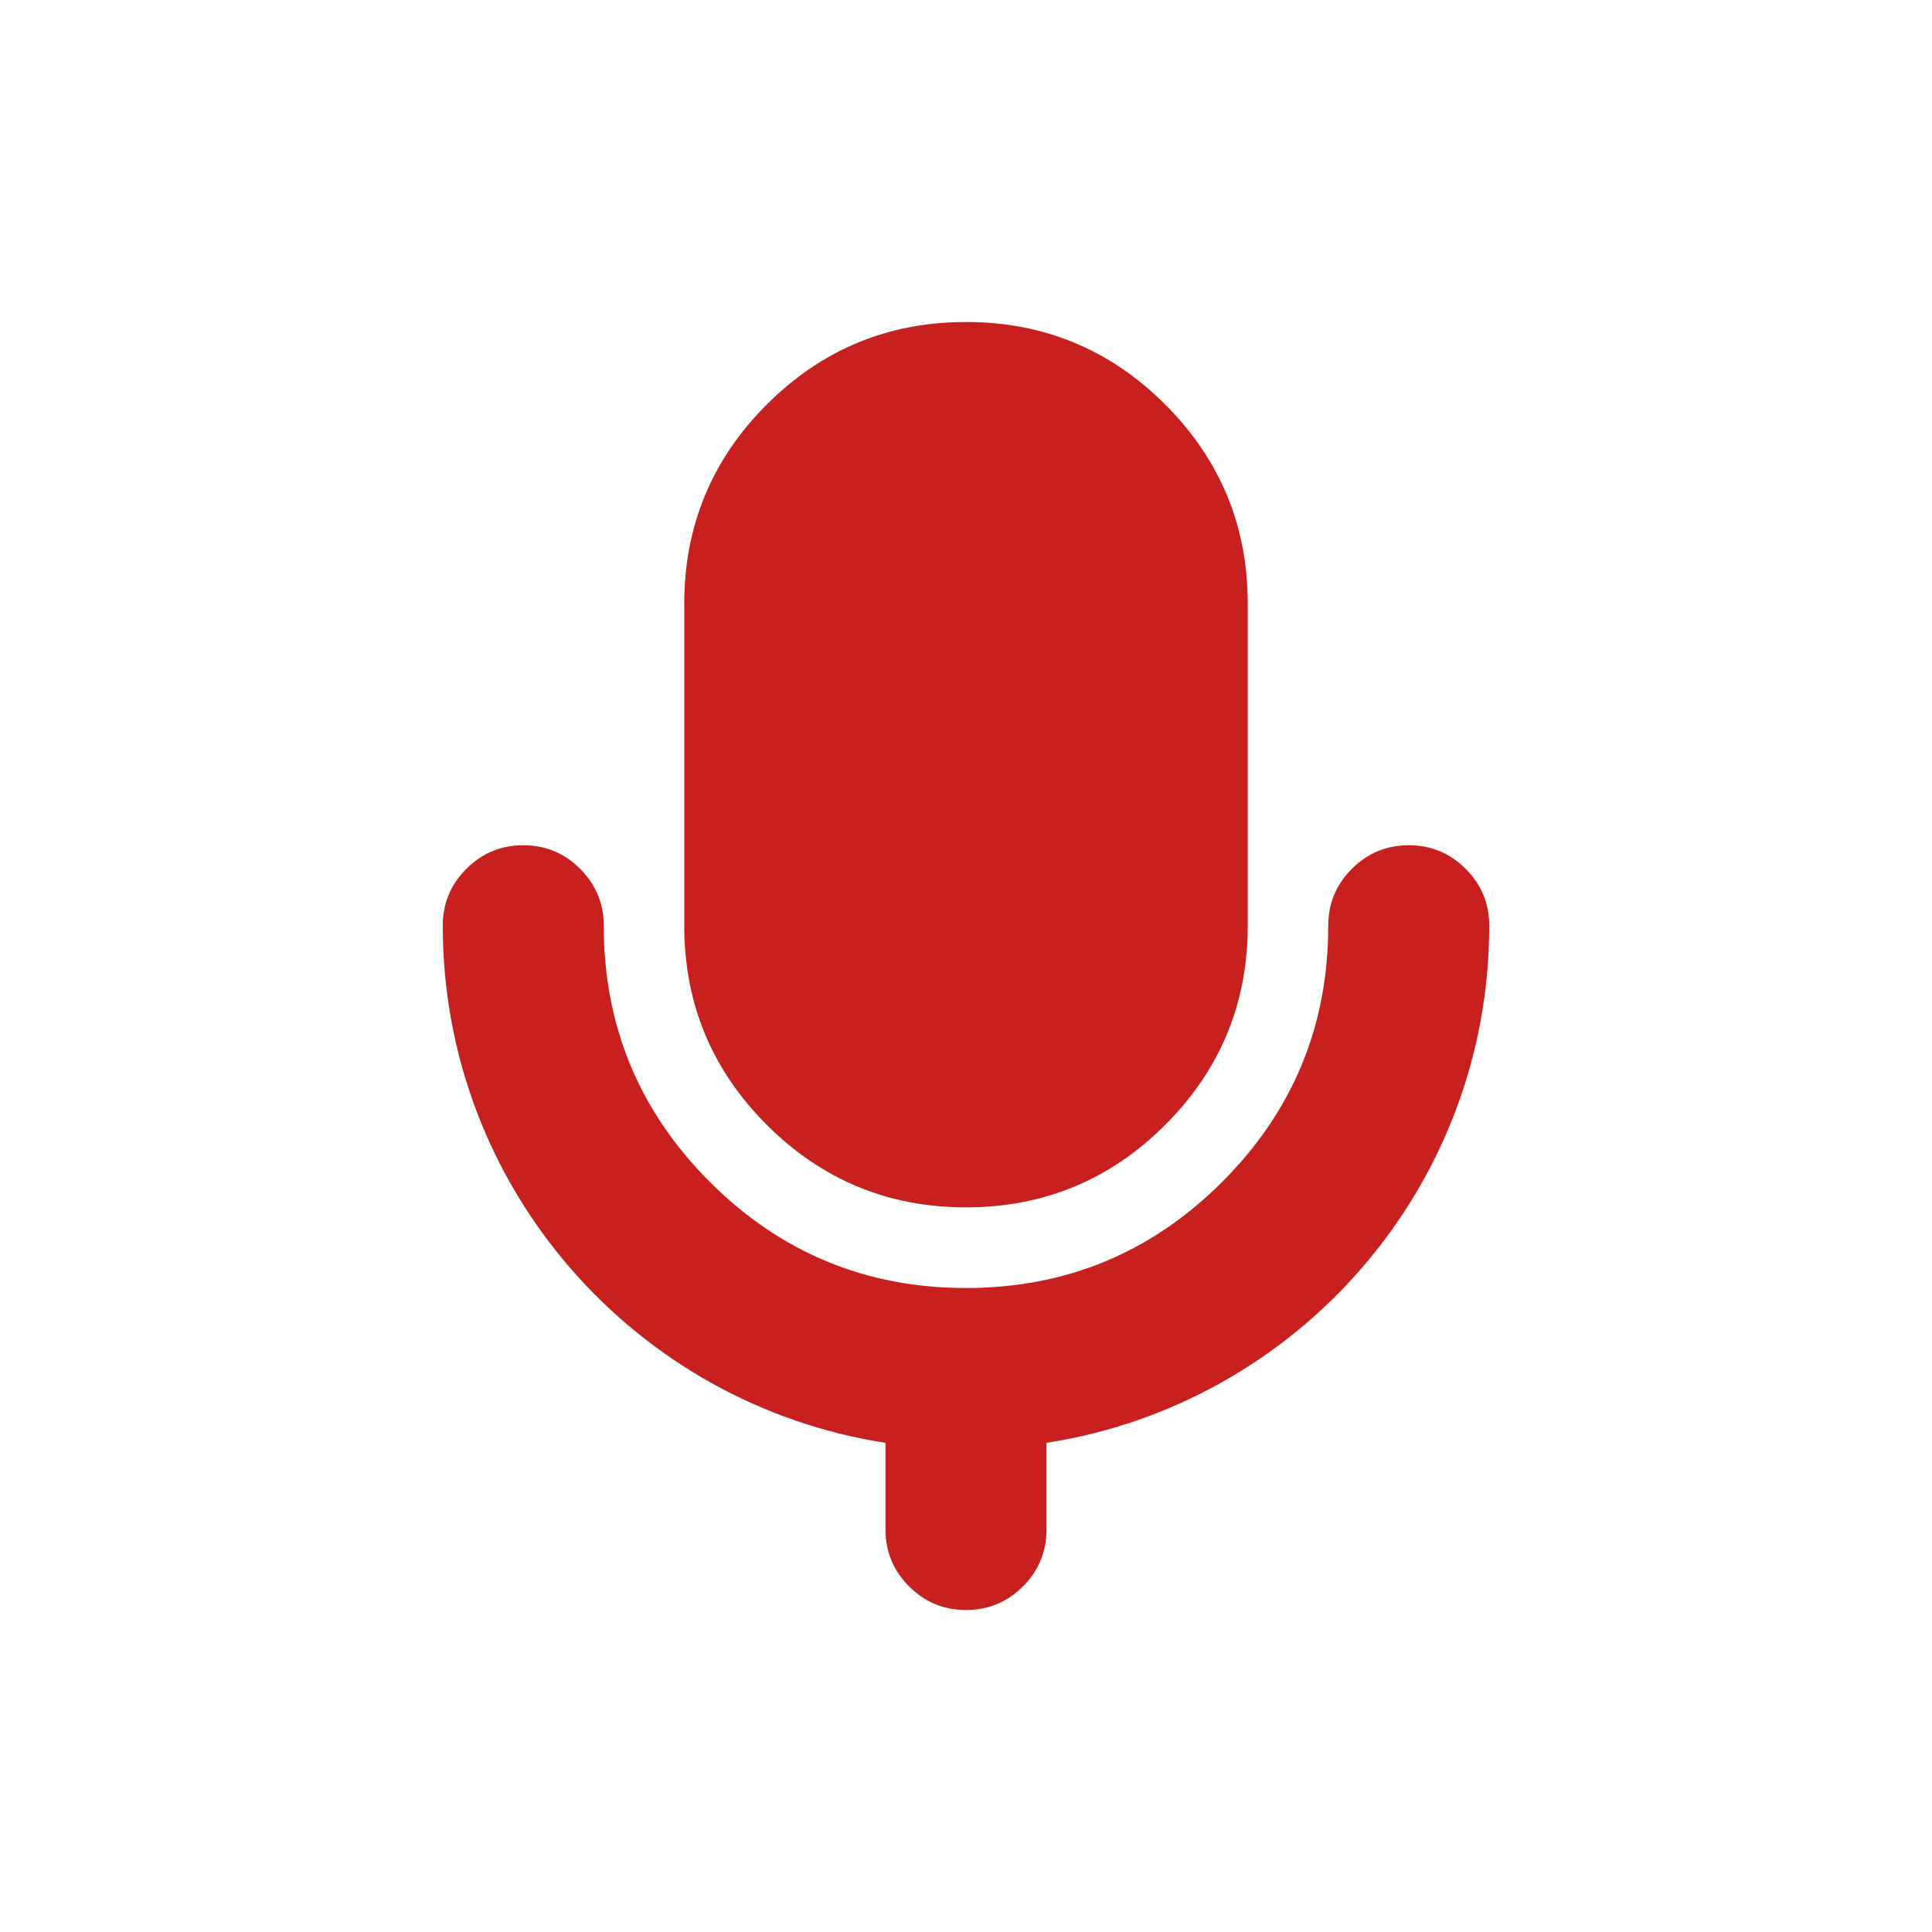
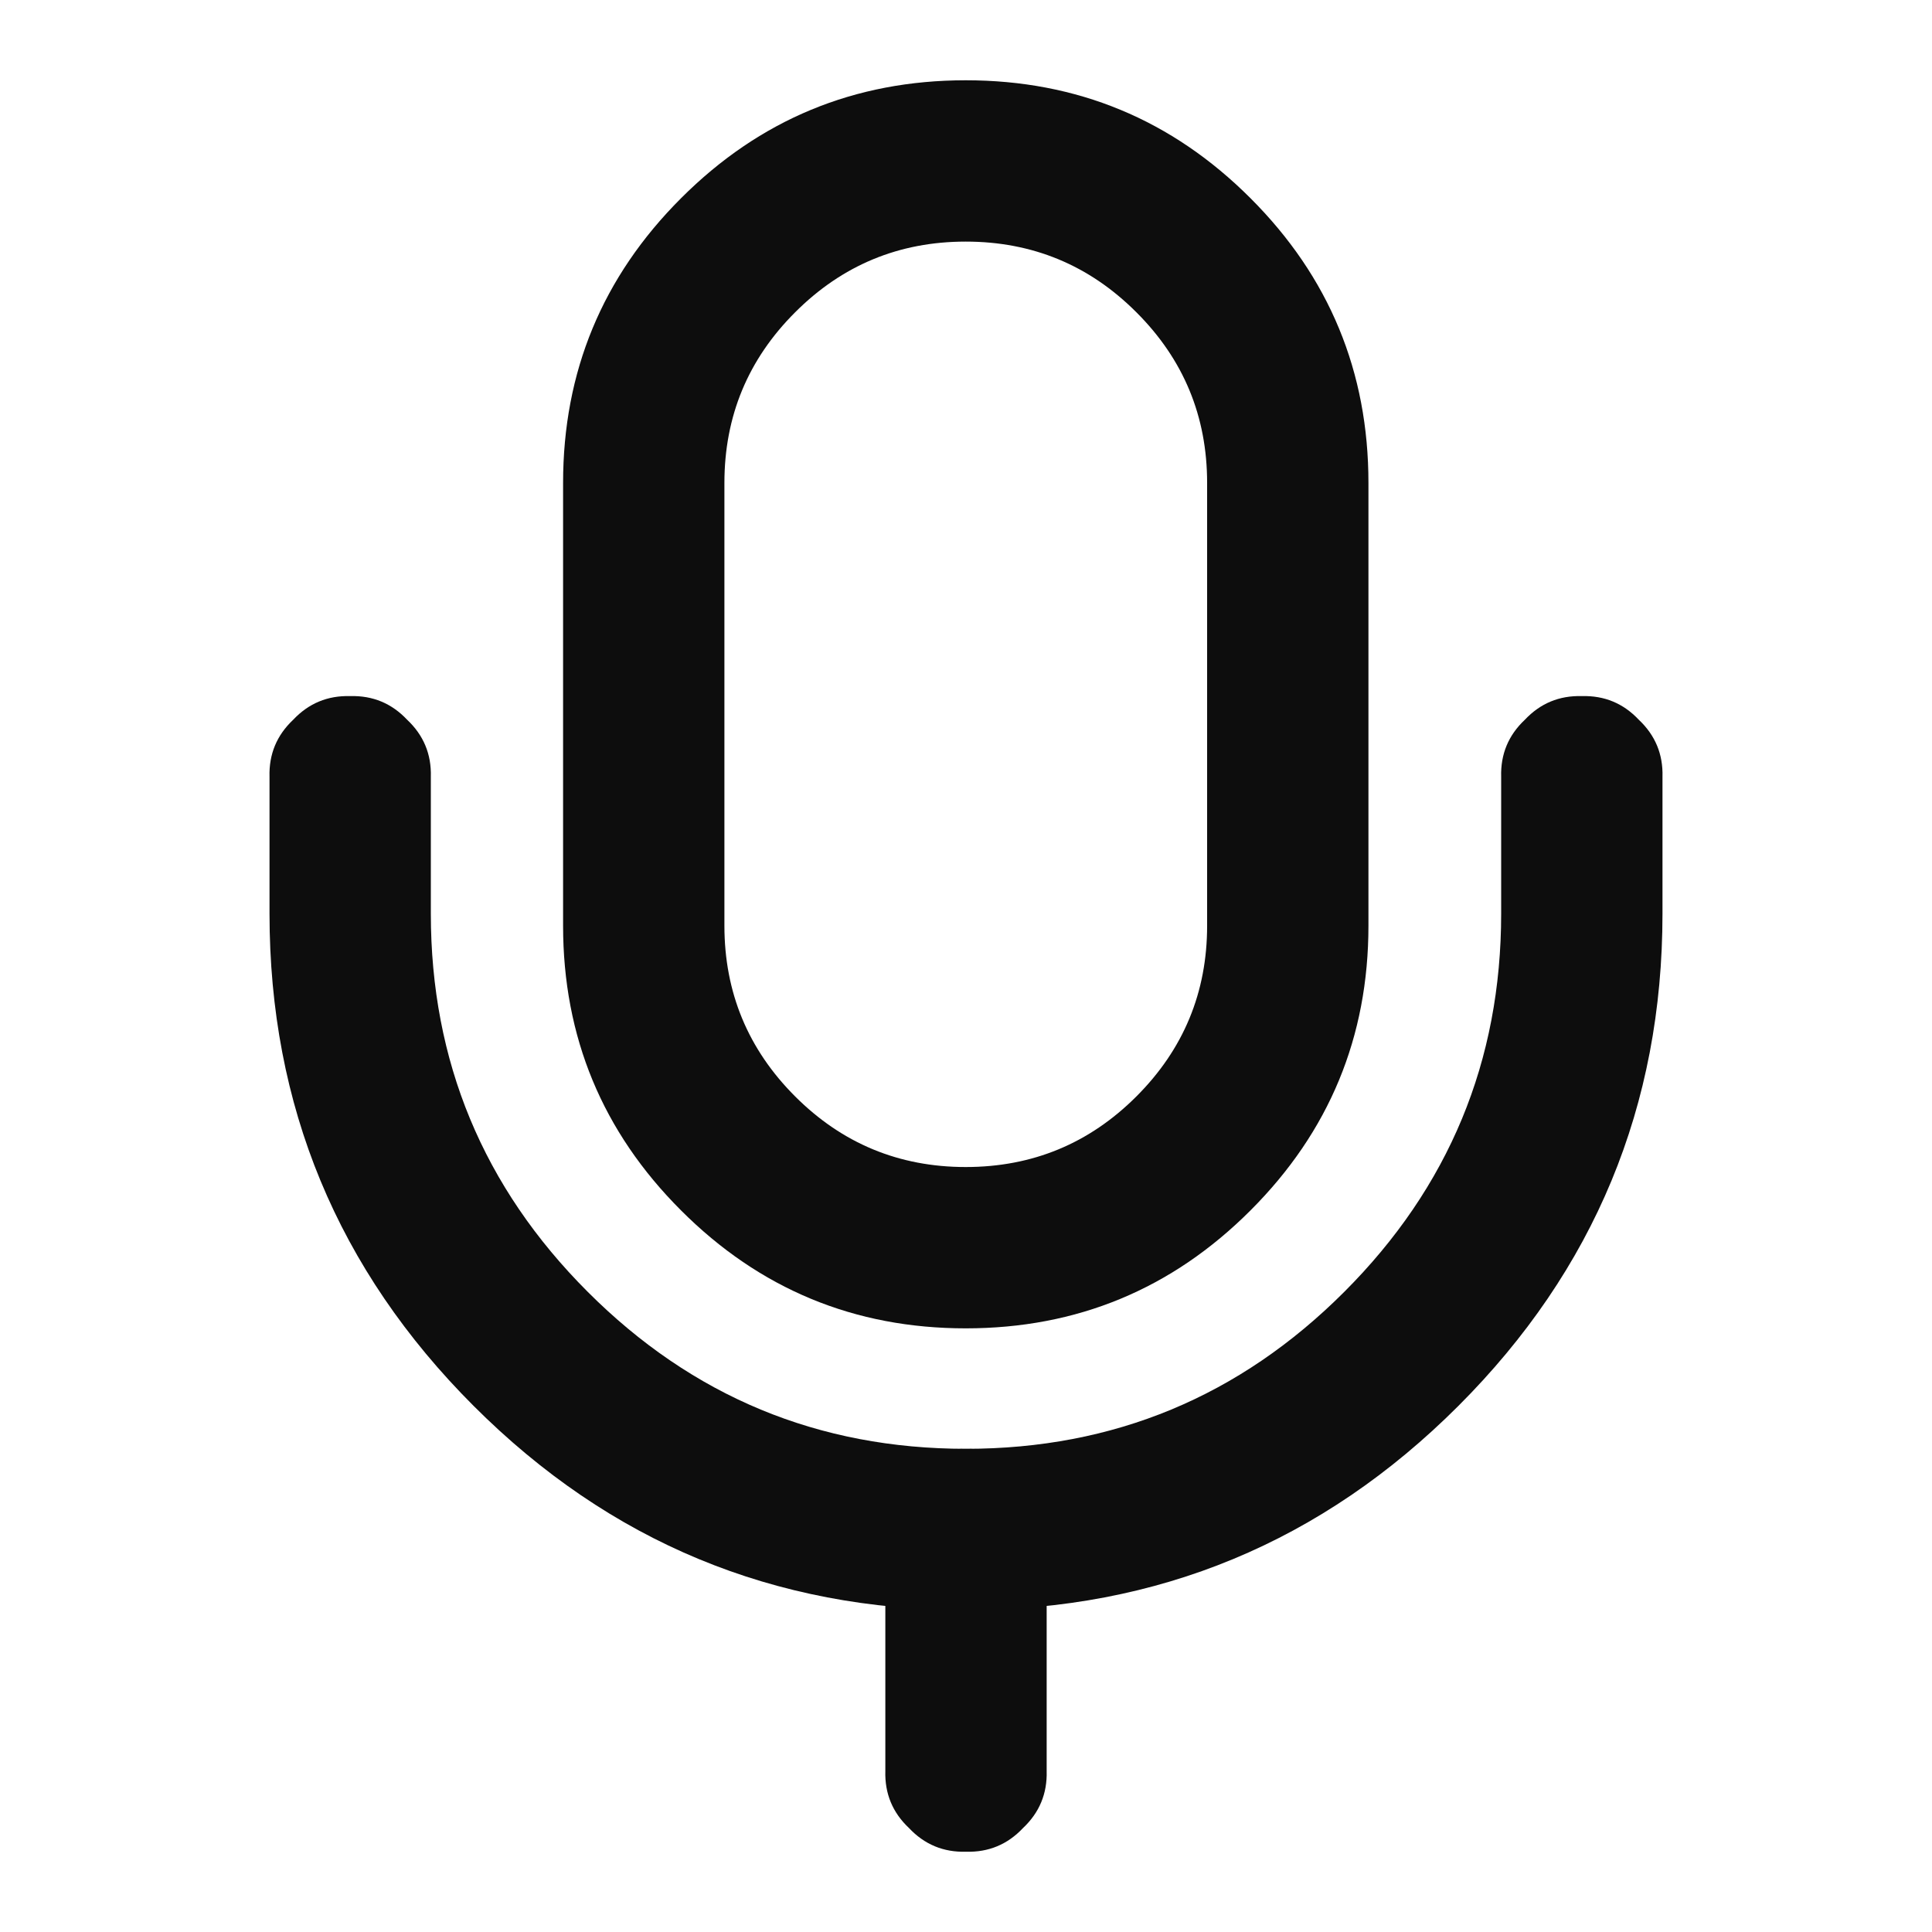
- <svg xmlns="http://www.w3.org/2000/svg" width="42" height="42">
-   <path fill="#C8201E" transform="matrix(1 0 0 1 9.625 7)" d="M19.25 13.125C19.25 12.642 19.421 12.229 19.763 11.888C20.104 11.546 20.517 11.375 21 11.375C21.483 11.375 21.896 11.546 22.237 11.888C22.579 12.229 22.75 12.642 22.75 13.125C22.75 18.812 18.576 23.524 13.125 24.366L13.125 26.25C13.125 26.733 12.954 27.146 12.612 27.488C12.271 27.829 11.858 28 11.375 28C10.892 28 10.479 27.829 10.138 27.487C9.796 27.146 9.625 26.733 9.625 26.25L9.625 24.366C4.174 23.524 0 18.812 0 13.125C0 12.642 0.171 12.229 0.513 11.888C0.854 11.546 1.267 11.375 1.75 11.375C2.233 11.375 2.646 11.546 2.987 11.888C3.329 12.229 3.5 12.642 3.5 13.125C3.5 15.3 4.269 17.156 5.806 18.694C7.344 20.231 9.2 21 11.375 21C13.55 21 15.406 20.231 16.944 18.694C18.481 17.156 19.25 15.3 19.25 13.125ZM11.375 0C13.066 0 14.51 0.598 15.706 1.794C16.902 2.99 17.5 4.434 17.5 6.125L17.5 13.125C17.499 14.816 16.901 16.259 15.705 17.454C14.509 18.649 13.066 19.247 11.375 19.247C9.684 19.247 8.241 18.649 7.045 17.454C5.849 16.259 5.251 14.816 5.25 13.125L5.25 6.125C5.25 4.434 5.848 2.99 7.044 1.794C8.24 0.598 9.684 -0 11.375 0Z" />
+ <svg xmlns="http://www.w3.org/2000/svg" width="20" height="20">
+   <path fill="#0D0D0D" transform="matrix(1 0 0 1 6.66406 1.66602)" d="M7.502 7.917Q7.502 9.644 6.281 10.864Q5.061 12.085 3.333 12.085Q1.606 12.085 0.386 10.864Q-0.835 9.644 -0.835 7.917L-0.835 3.333Q-0.835 1.606 0.386 0.386Q1.606 -0.835 3.333 -0.835Q5.061 -0.835 6.281 0.386Q7.502 1.606 7.502 3.333L7.502 7.917ZM5.832 7.917L5.832 3.333Q5.832 2.298 5.1 1.567Q4.369 0.835 3.333 0.835Q2.298 0.835 1.567 1.567Q0.835 2.298 0.835 3.333L0.835 7.917Q0.835 8.952 1.567 9.684Q2.298 10.415 3.333 10.415Q4.369 10.415 5.1 9.684Q5.832 8.952 5.832 7.917Z" />
+   <path fill="#0D0D0D" transform="matrix(1 0 0 1 3.625 8.04102)" d="M0.835 0L0.835 1.417Q0.835 3.708 2.459 5.332Q4.083 6.957 6.375 6.957Q8.667 6.957 10.291 5.332Q11.915 3.708 11.915 1.417L11.915 0Q11.905 -0.35 12.16 -0.59Q12.4 -0.845 12.75 -0.835Q13.1 -0.845 13.34 -0.59Q13.595 -0.35 13.585 0L13.585 1.417Q13.585 4.4 11.472 6.513Q9.358 8.627 6.375 8.627Q3.392 8.627 1.278 6.513Q-0.835 4.4 -0.835 1.417L-0.835 0Q-0.845 -0.35 -0.59 -0.59Q-0.35 -0.845 0 -0.835Q0.35 -0.845 0.59 -0.59Q0.845 -0.35 0.835 0Z" />
+   <path fill="#0D0D0D" transform="matrix(1 0 0 1 10 15.834)" d="M0.835 0L0.835 2.5Q0.845 2.85 0.59 3.09Q0.35 3.345 0 3.335Q-0.35 3.345 -0.59 3.09Q-0.845 2.85 -0.835 2.5L-0.835 0Q-0.845 -0.35 -0.59 -0.59Q-0.35 -0.845 0 -0.835Q0.35 -0.845 0.59 -0.59Q0.845 -0.35 0.835 0Z" />
</svg>
